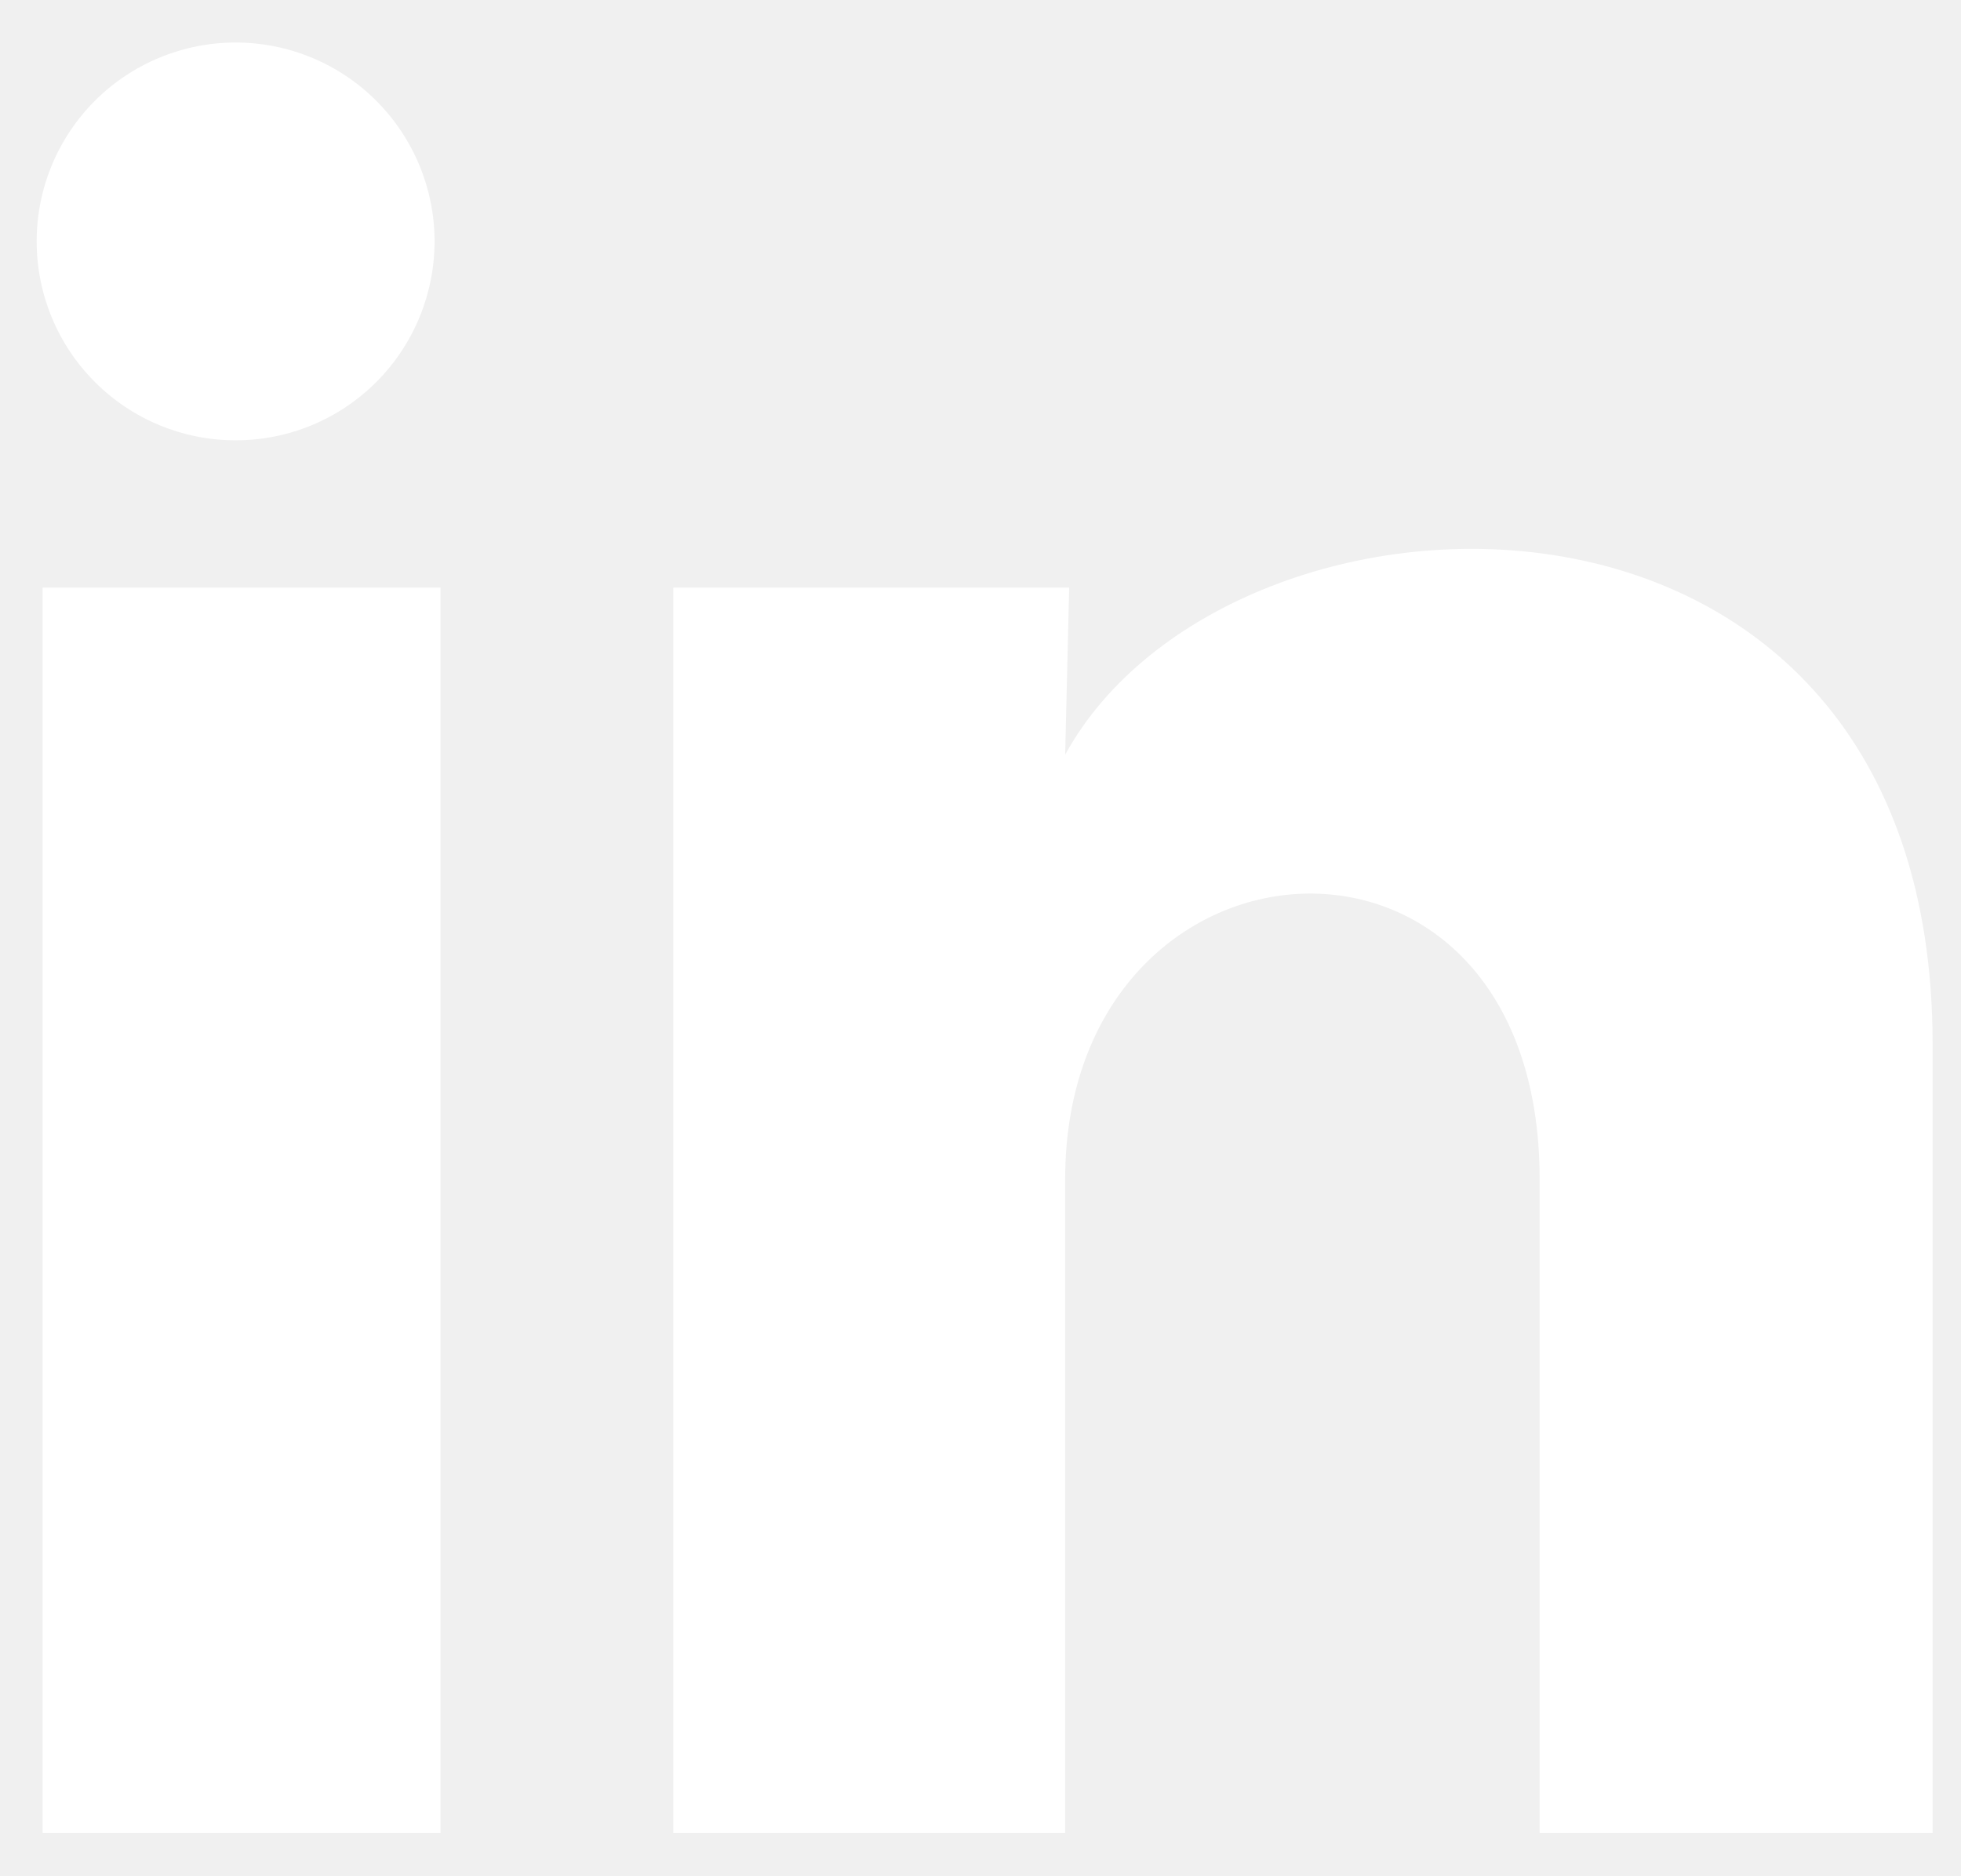
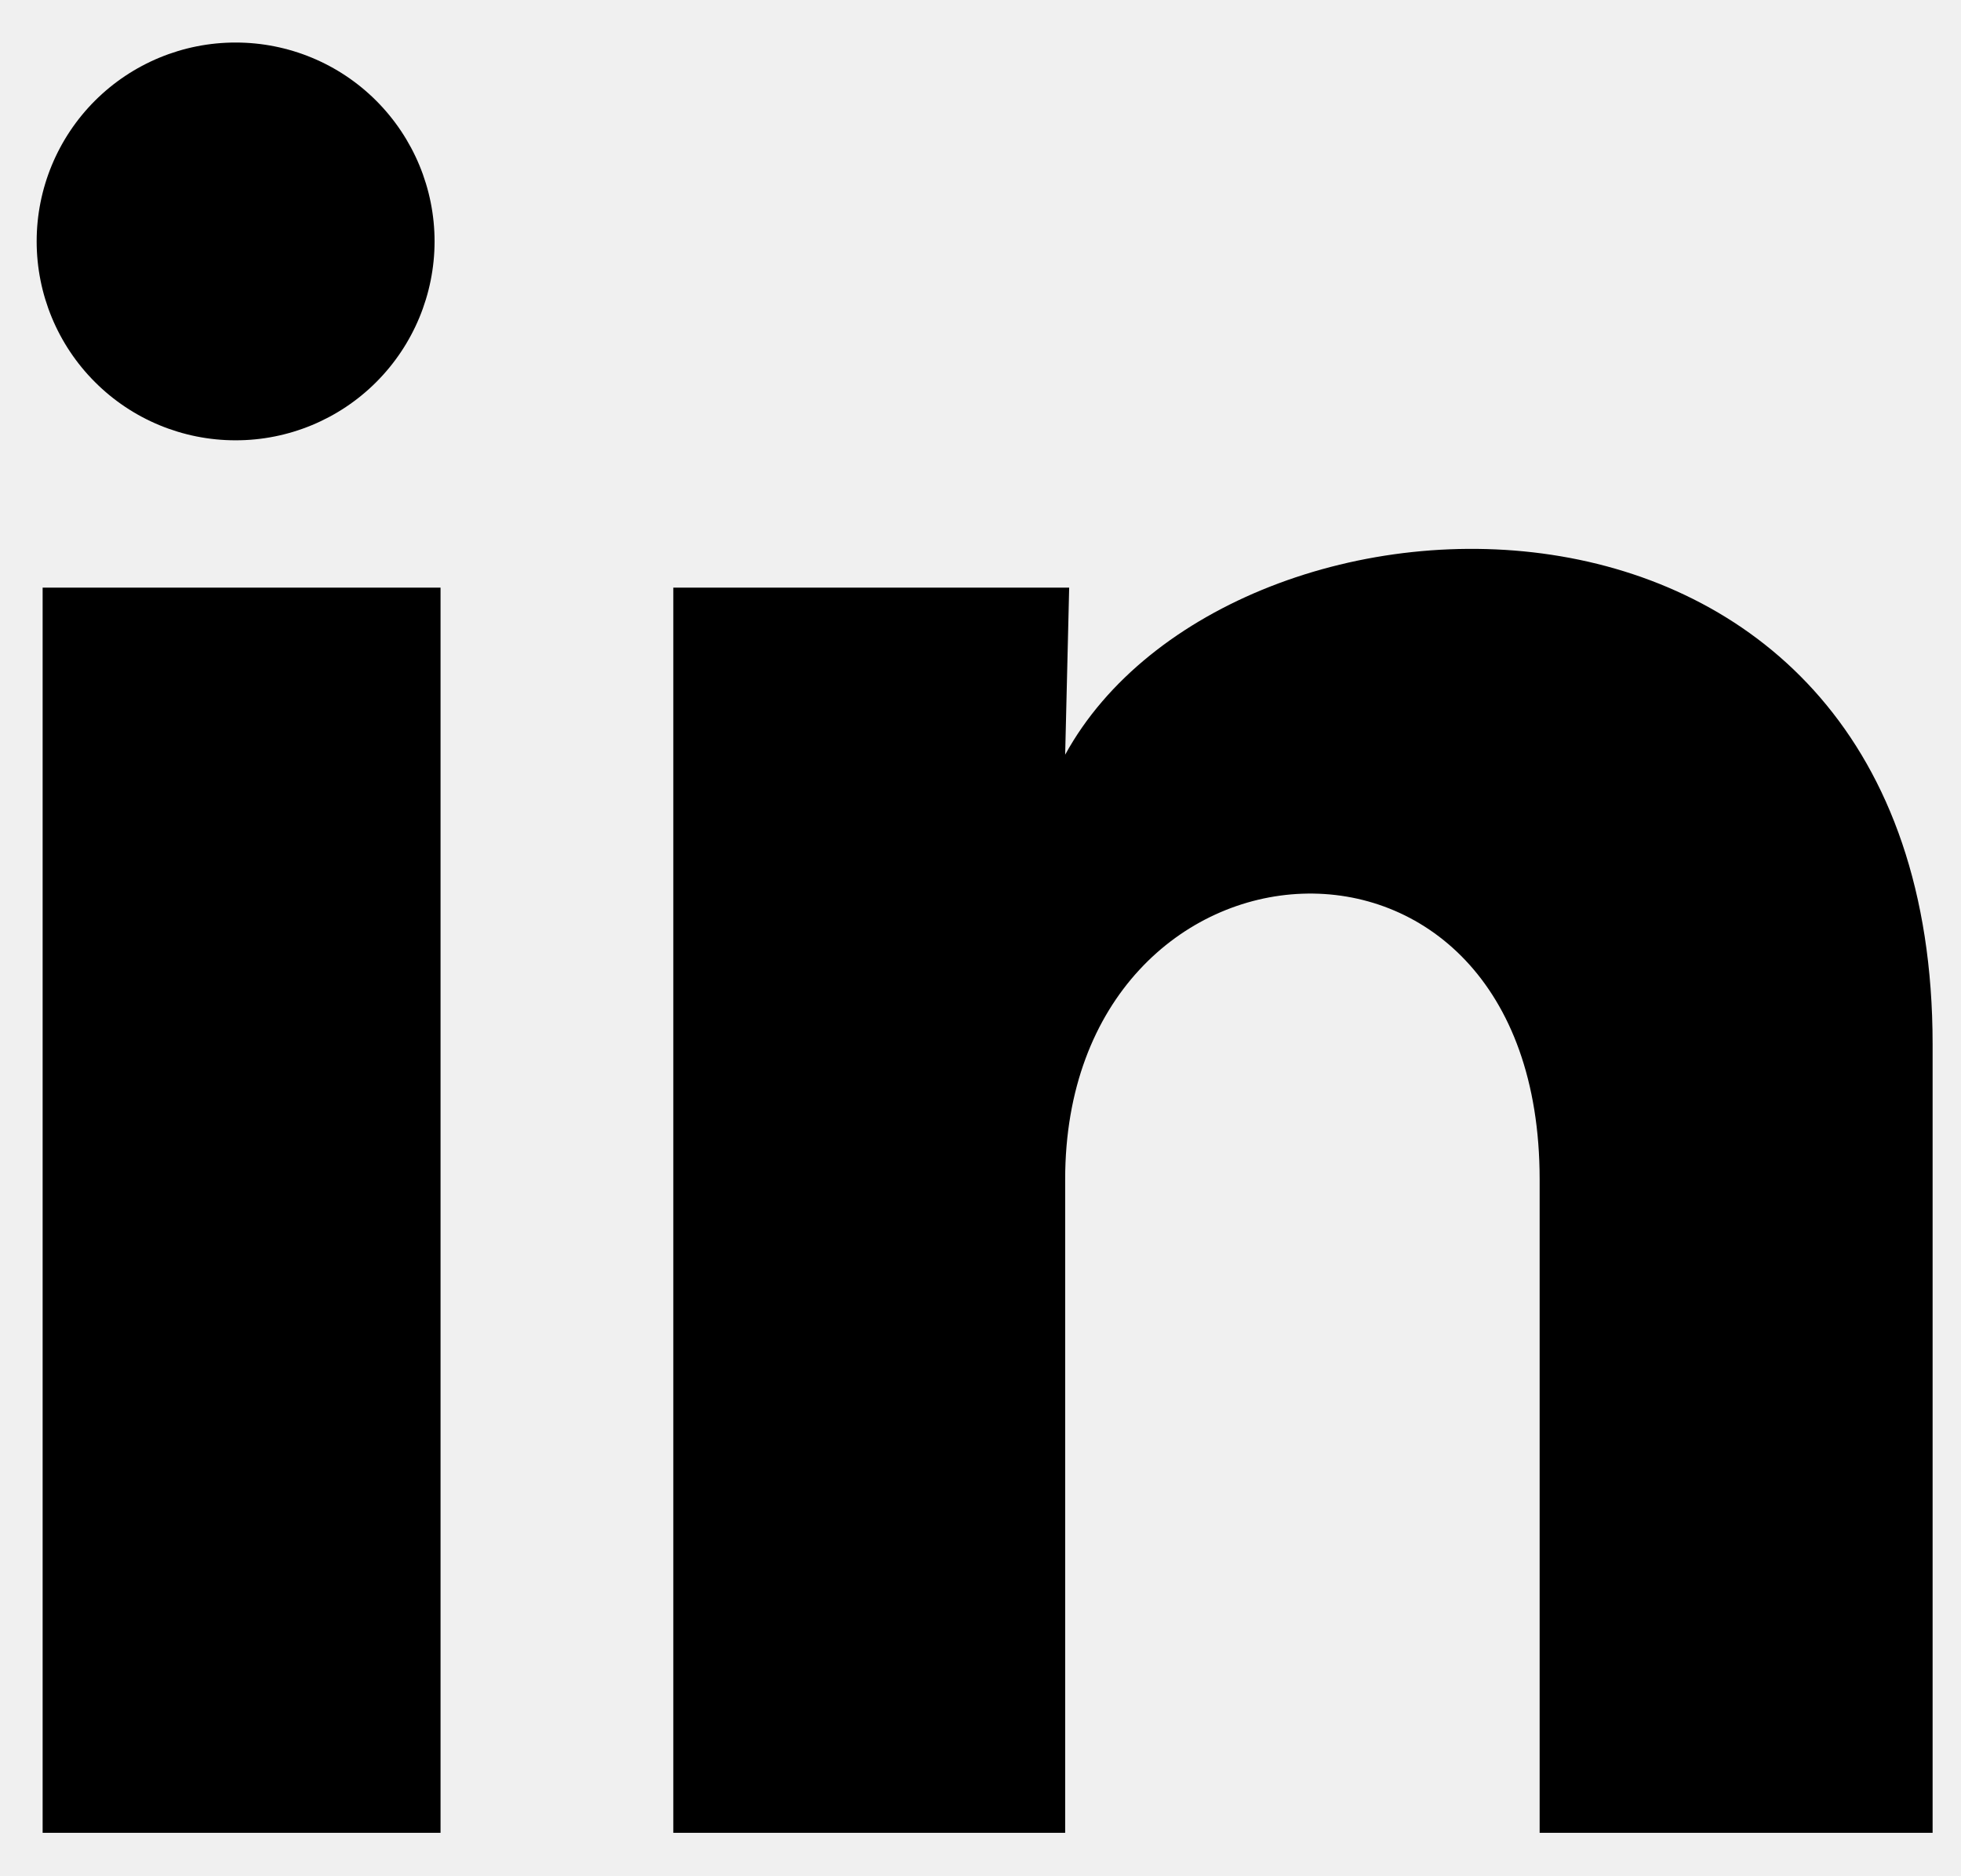
<svg xmlns="http://www.w3.org/2000/svg" width="23" height="22" viewBox="0 0 23 22" fill="none">
-   <path d="M5.097 2.833C5.096 3.452 4.85 4.045 4.412 4.483C3.975 4.92 3.381 5.166 2.762 5.165C2.143 5.165 1.55 4.919 1.113 4.481C0.675 4.043 0.43 3.45 0.43 2.831C0.43 2.212 0.676 1.619 1.114 1.181C1.552 0.744 2.146 0.498 2.765 0.499C3.383 0.499 3.977 0.745 4.414 1.183C4.851 1.621 5.097 2.214 5.097 2.833ZM5.167 6.893H0.5V21.5H5.167V6.893ZM12.54 6.893H7.897V21.5H12.493V13.835C12.493 9.565 18.058 9.168 18.058 13.835V21.5H22.667V12.248C22.667 5.05 14.43 5.318 12.493 8.853L12.54 6.893Z" fill="white" />
+   <path d="M5.097 2.833C5.096 3.452 4.85 4.045 4.412 4.483C3.975 4.92 3.381 5.166 2.762 5.165C2.143 5.165 1.55 4.919 1.113 4.481C0.675 4.043 0.43 3.45 0.43 2.831C0.43 2.212 0.676 1.619 1.114 1.181C1.552 0.744 2.146 0.498 2.765 0.499C3.383 0.499 3.977 0.745 4.414 1.183C4.851 1.621 5.097 2.214 5.097 2.833ZM5.167 6.893H0.5V21.5H5.167V6.893ZM12.54 6.893H7.897V21.5H12.493V13.835C12.493 9.565 18.058 9.168 18.058 13.835V21.5H22.667V12.248C22.667 5.05 14.43 5.318 12.493 8.853L12.54 6.893Z" fill="currentColor" />
</svg>
